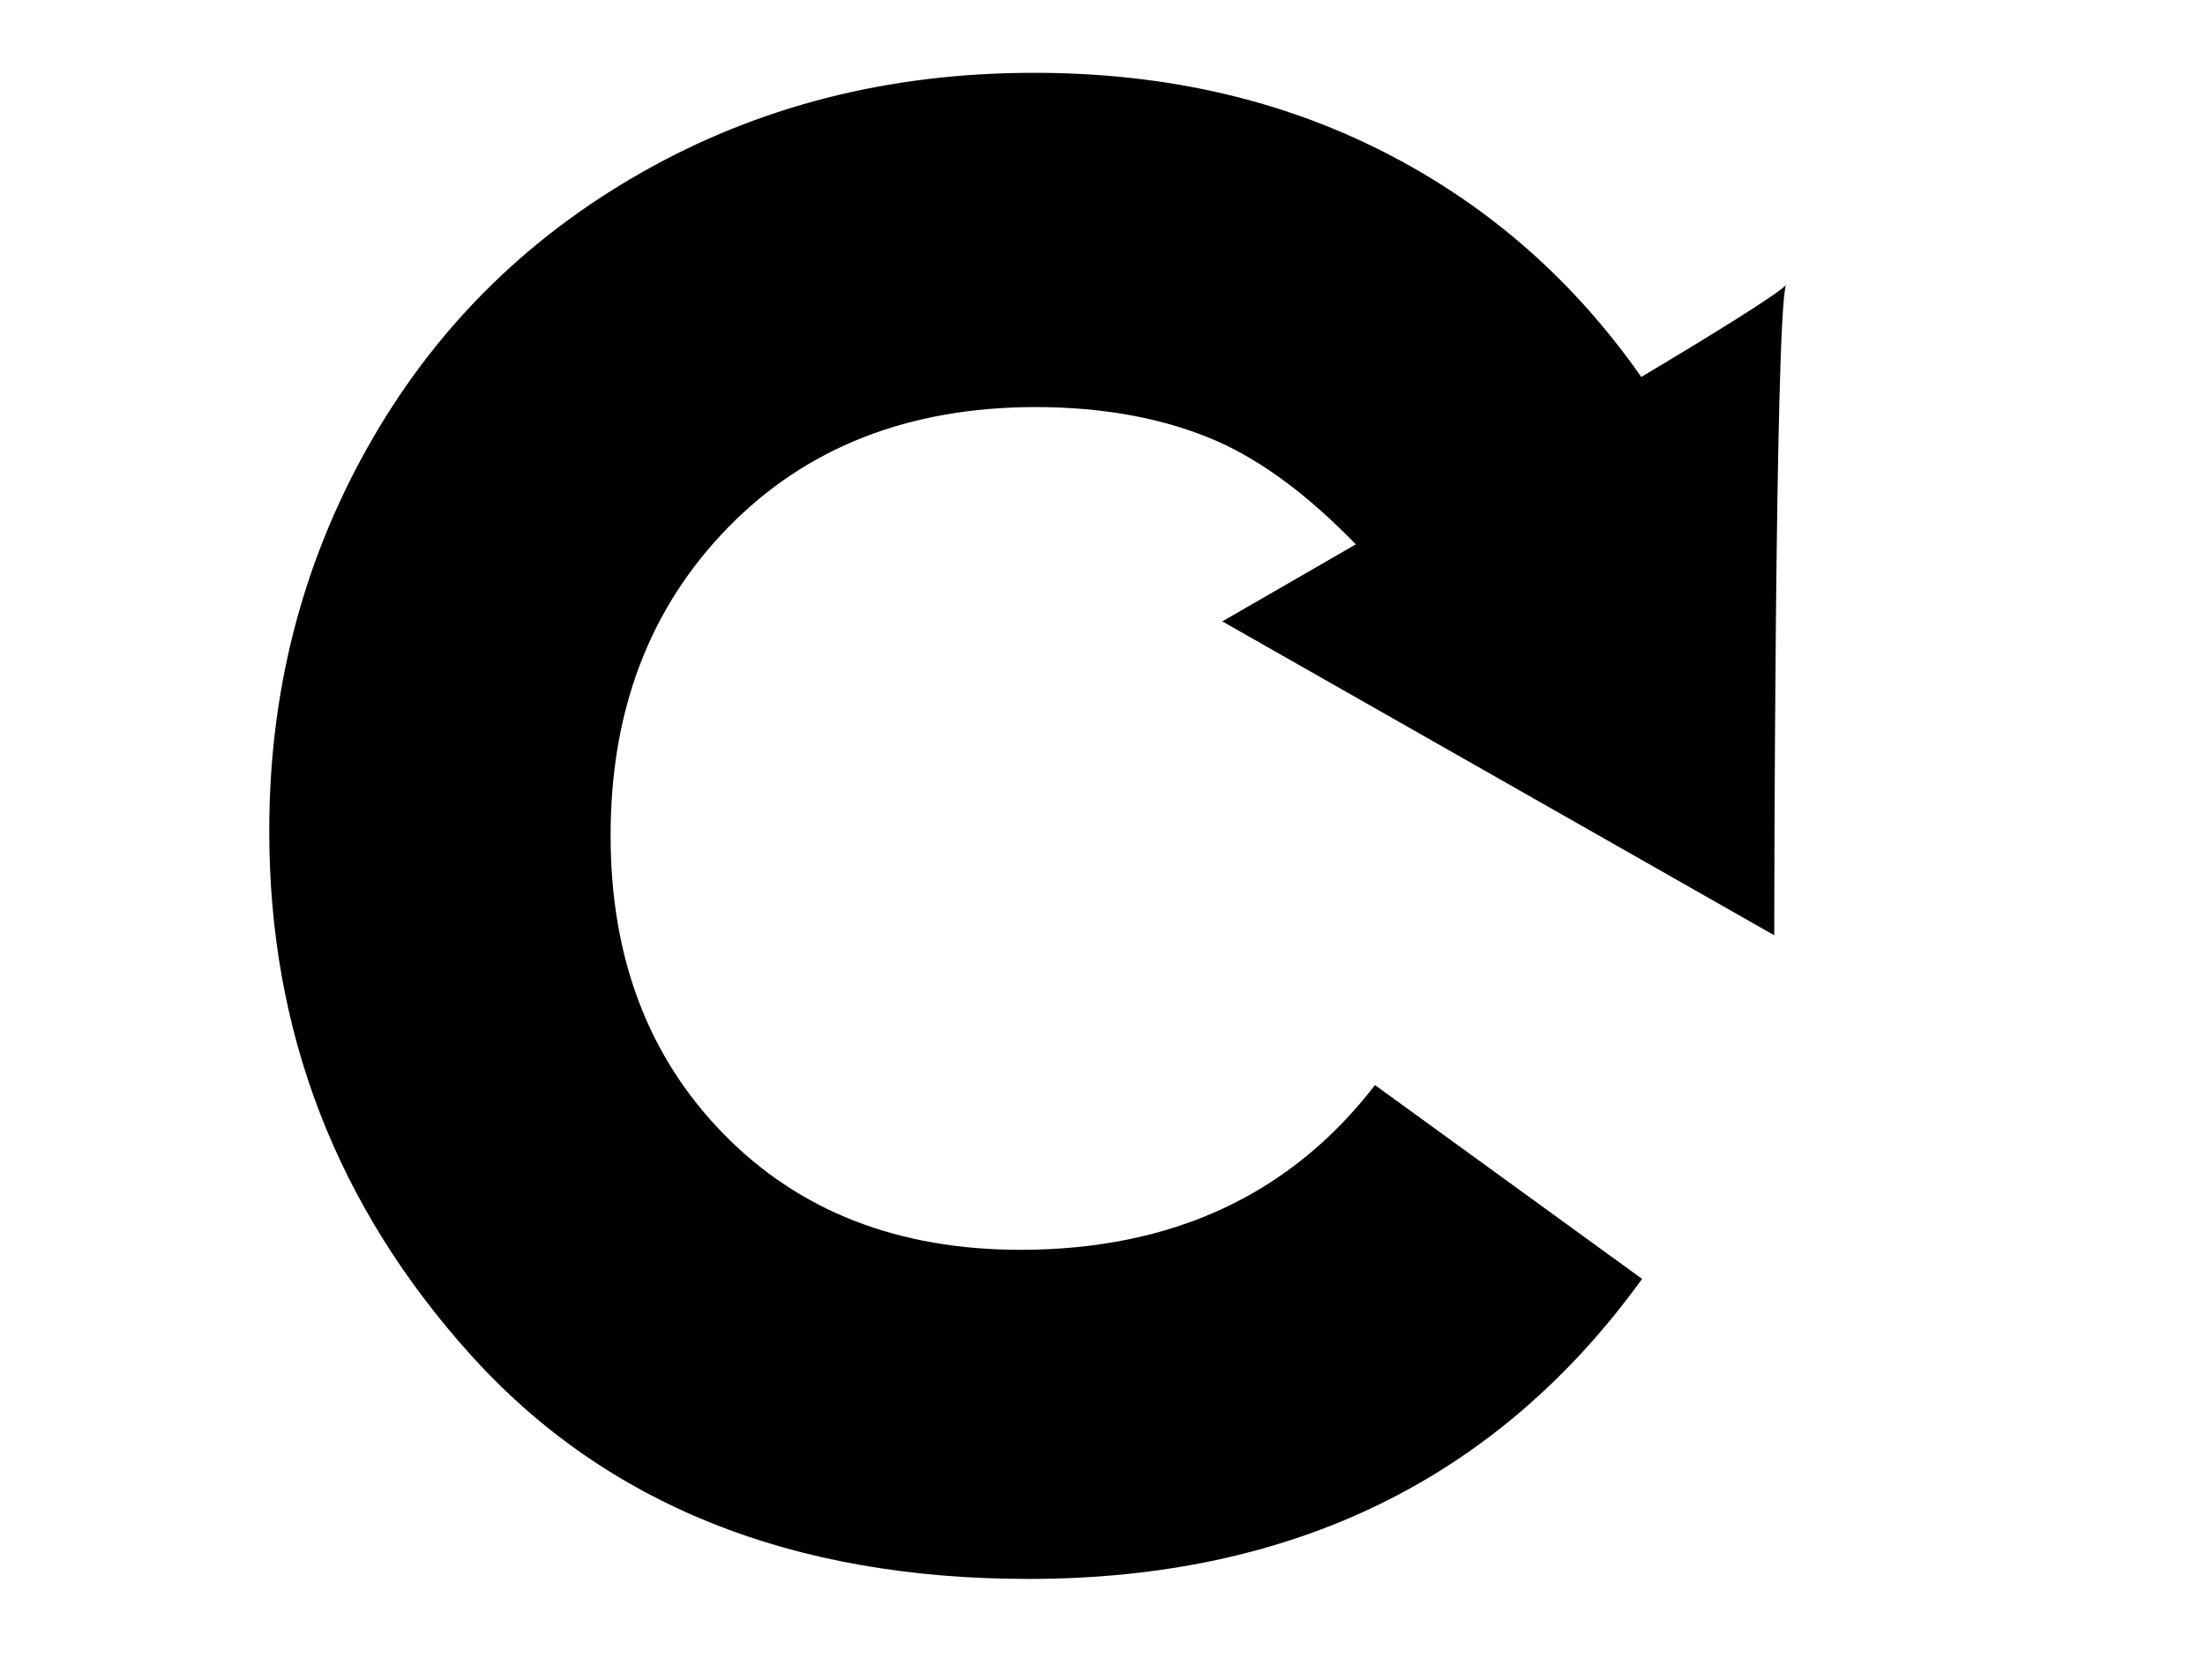
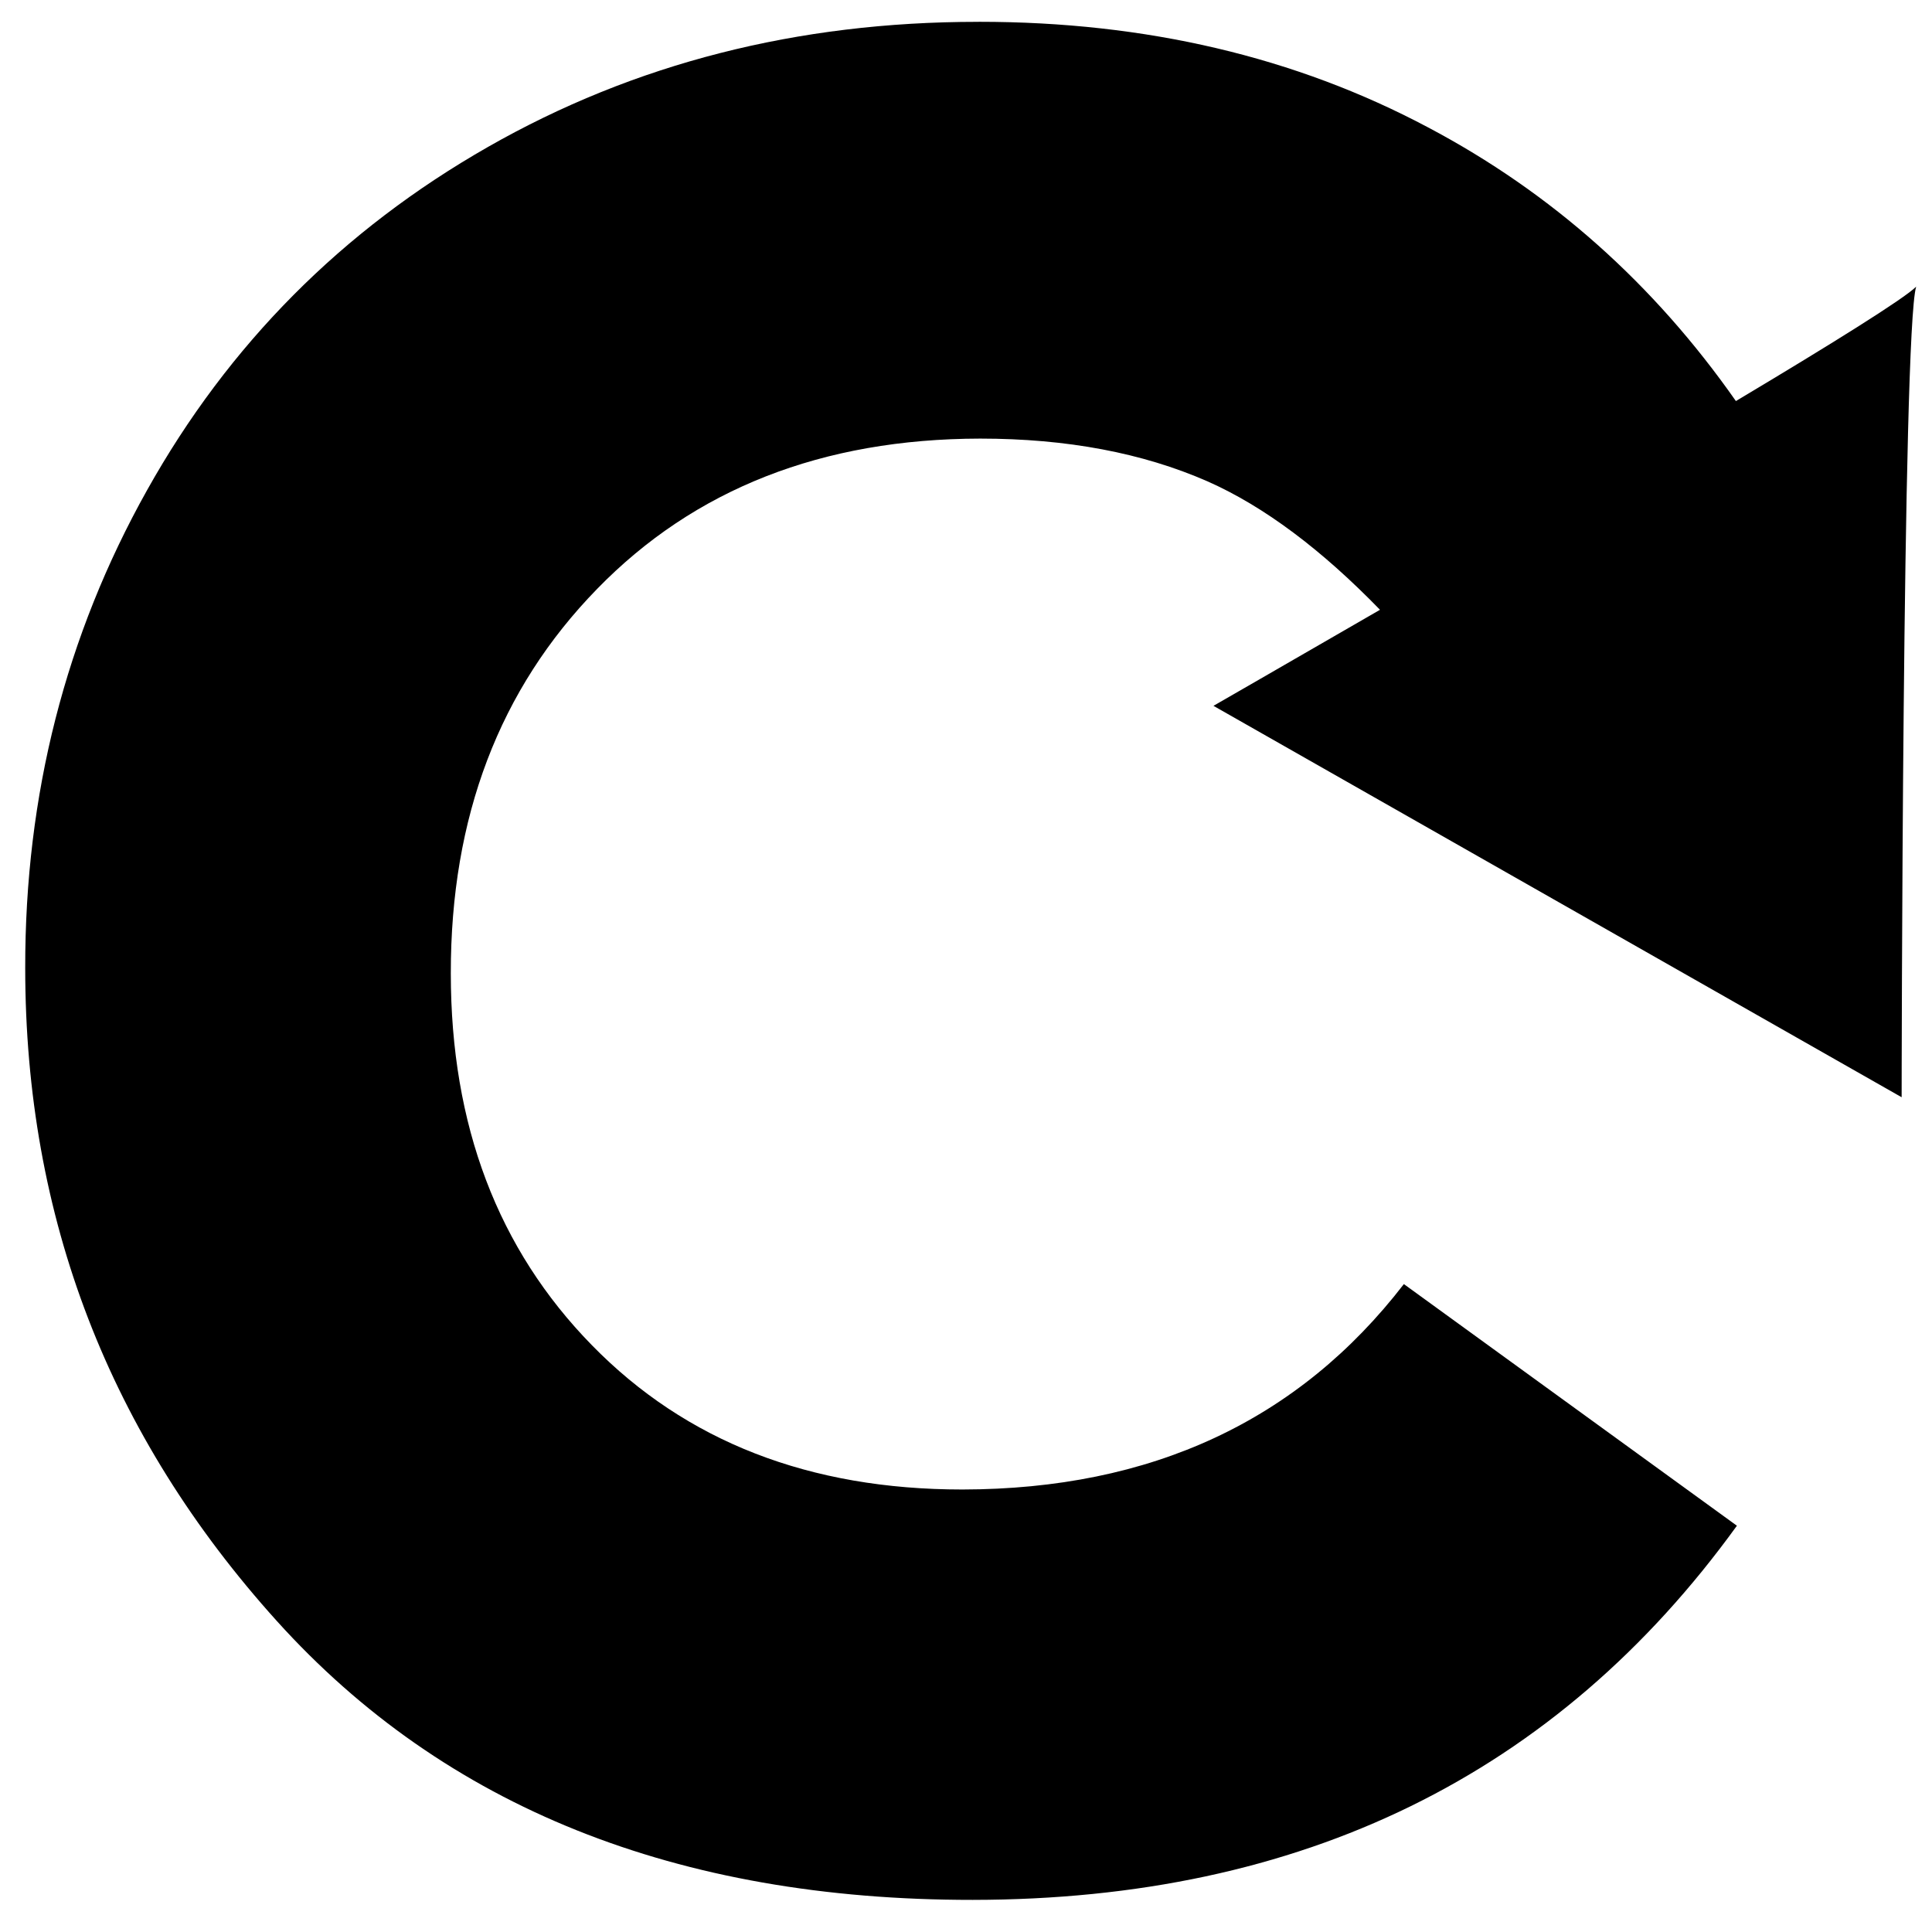
- <svg xmlns="http://www.w3.org/2000/svg" height="100%" viewBox="0 0 79.688 60.715" width="100%">
-   <path d="       M 37.341 2.633       c -5.232 0 -9.96 1.209 -14.193 3.624       c -4.231 2.413 -7.523 5.729 -9.884 9.949       c -2.363 4.219 -3.541 8.841 -3.533 13.853       c 0 7.234 2.432 13.54 7.297 18.931       c 4.866 5.389 11.588 8.085 20.166 8.079       c 9.538 -0.006 16.926 -3.617 22.151 -10.845       l -9.653 -7.004       c -3.056 3.964 -7.324 5.947 -12.798 5.954       c -4.43 0 -8.008 -1.391 -10.736 -4.181       c -2.728 -2.786 -4.091 -6.377 -4.091 -10.781       c -0.005 -4.526 1.408 -8.239 4.239 -11.14       c 2.822 -2.9 6.529 -4.352 11.105 -4.359       c 2.517 0 4.707 0.416 6.582 1.236       c 1.652 0.73 3.321 1.99 5.007 3.726       c -2.79 1.613 -4.827 2.784 -4.827 2.784       L 64.12 33.804       c 0 0 0.019 -22.195 0.421 -23.495       c -0.352 0.352 -2.47 1.671 -5.225 3.316       c -2.372 -3.386 -5.337 -6.037 -8.922 -7.932       c -3.841 -2.043 -8.181 -3.061 -13.009 -3.061       C 37.371 2.633 37.356 2.633 37.341 2.633     " />
+ <svg xmlns="http://www.w3.org/2000/svg" height="100%" viewBox="9 2 56 56" width="100%">
+   <path d="       M 37.341 2.633       c -5.232 0 -9.96 1.209 -14.193 3.624       c -4.231 2.413 -7.523 5.729 -9.884 9.949       c -2.363 4.219 -3.541 8.841 -3.533 13.853       c 0 7.234 2.432 13.54 7.297 18.931       c 4.866 5.389 11.588 8.085 20.166 8.079       c 9.538 -0.006 16.926 -3.617 22.151 -10.845       l -9.653 -7.004       c -3.056 3.964 -7.324 5.947 -12.798 5.954       c -4.43 0 -8.008 -1.391 -10.736 -4.181       c -2.728 -2.786 -4.091 -6.377 -4.091 -10.781       c -0.005 -4.526 1.408 -8.239 4.239 -11.14       c 2.822 -2.9 6.529 -4.352 11.105 -4.359       c 2.517 0 4.707 0.416 6.582 1.236       c 1.652 0.73 3.321 1.99 5.007 3.726       c -2.79 1.613 -4.827 2.784 -4.827 2.784       L 64.12 33.804       c 0 0 0.019 -22.195 0.421 -23.495       c -0.352 0.352 -2.47 1.671 -5.225 3.316       c -2.372 -3.386 -5.337 -6.037 -8.922 -7.932       c -3.841 -2.043 -8.181 -3.061 -13.009 -3.061     " />
</svg>
